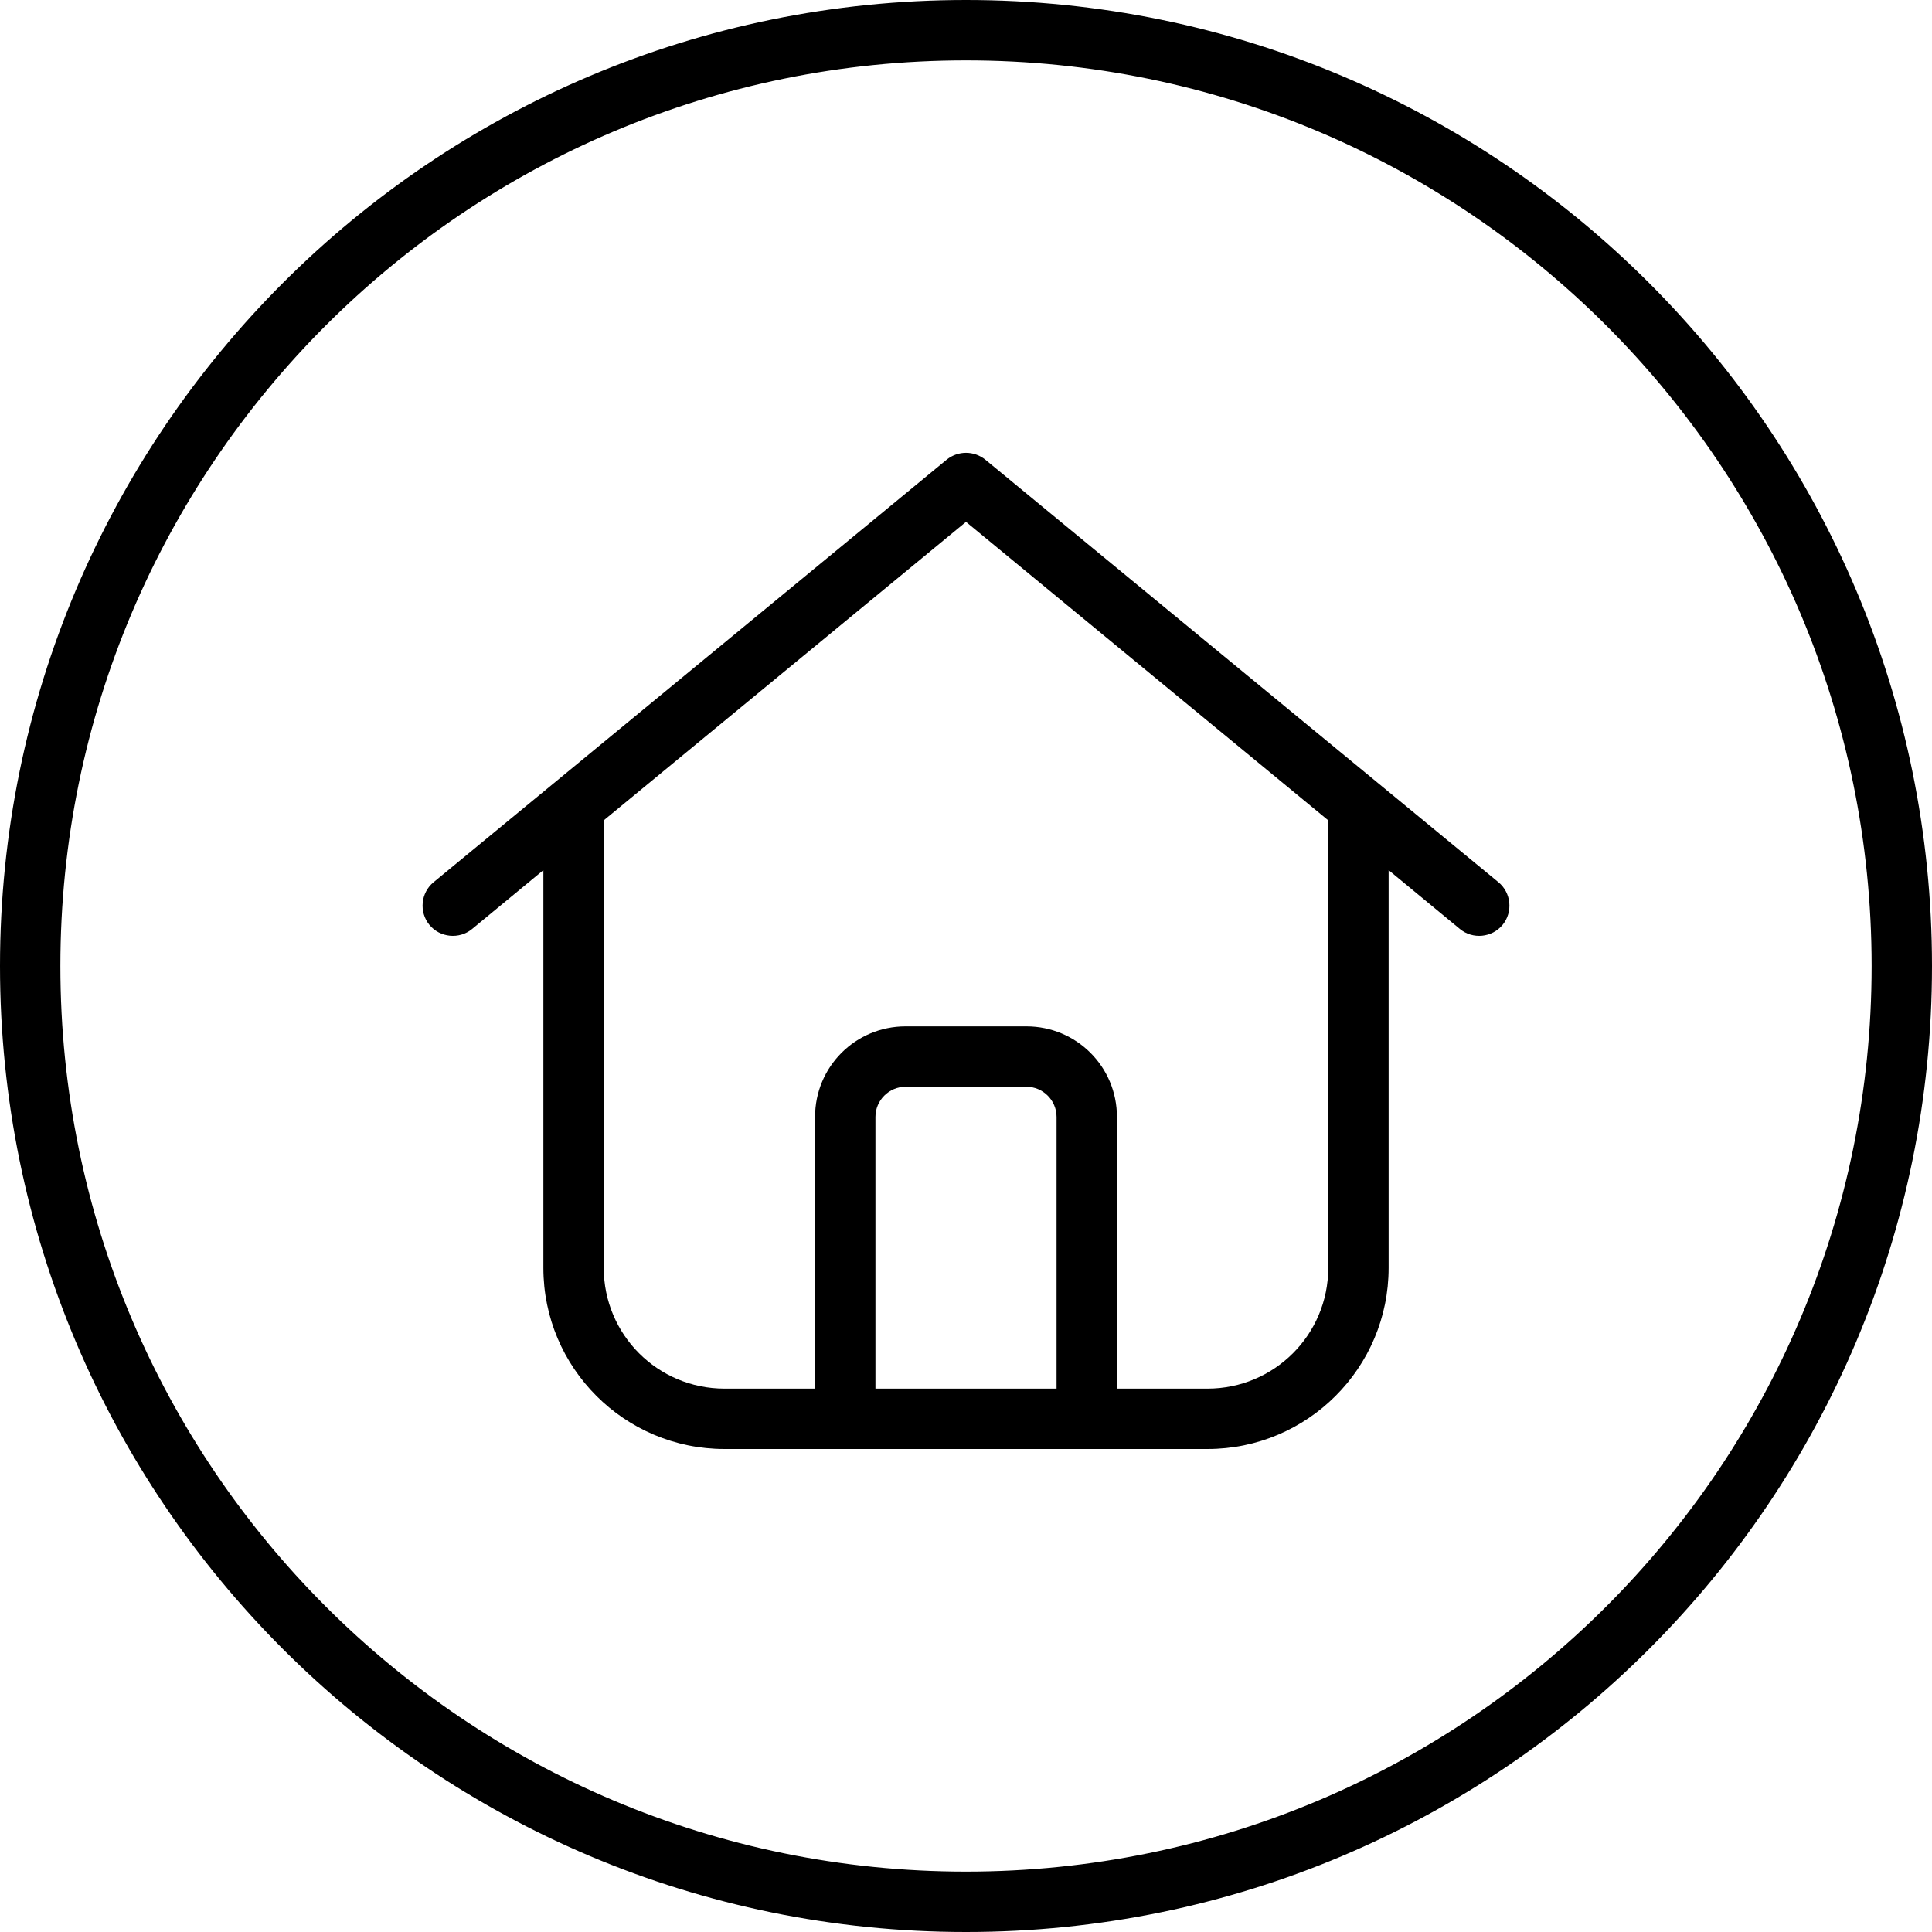
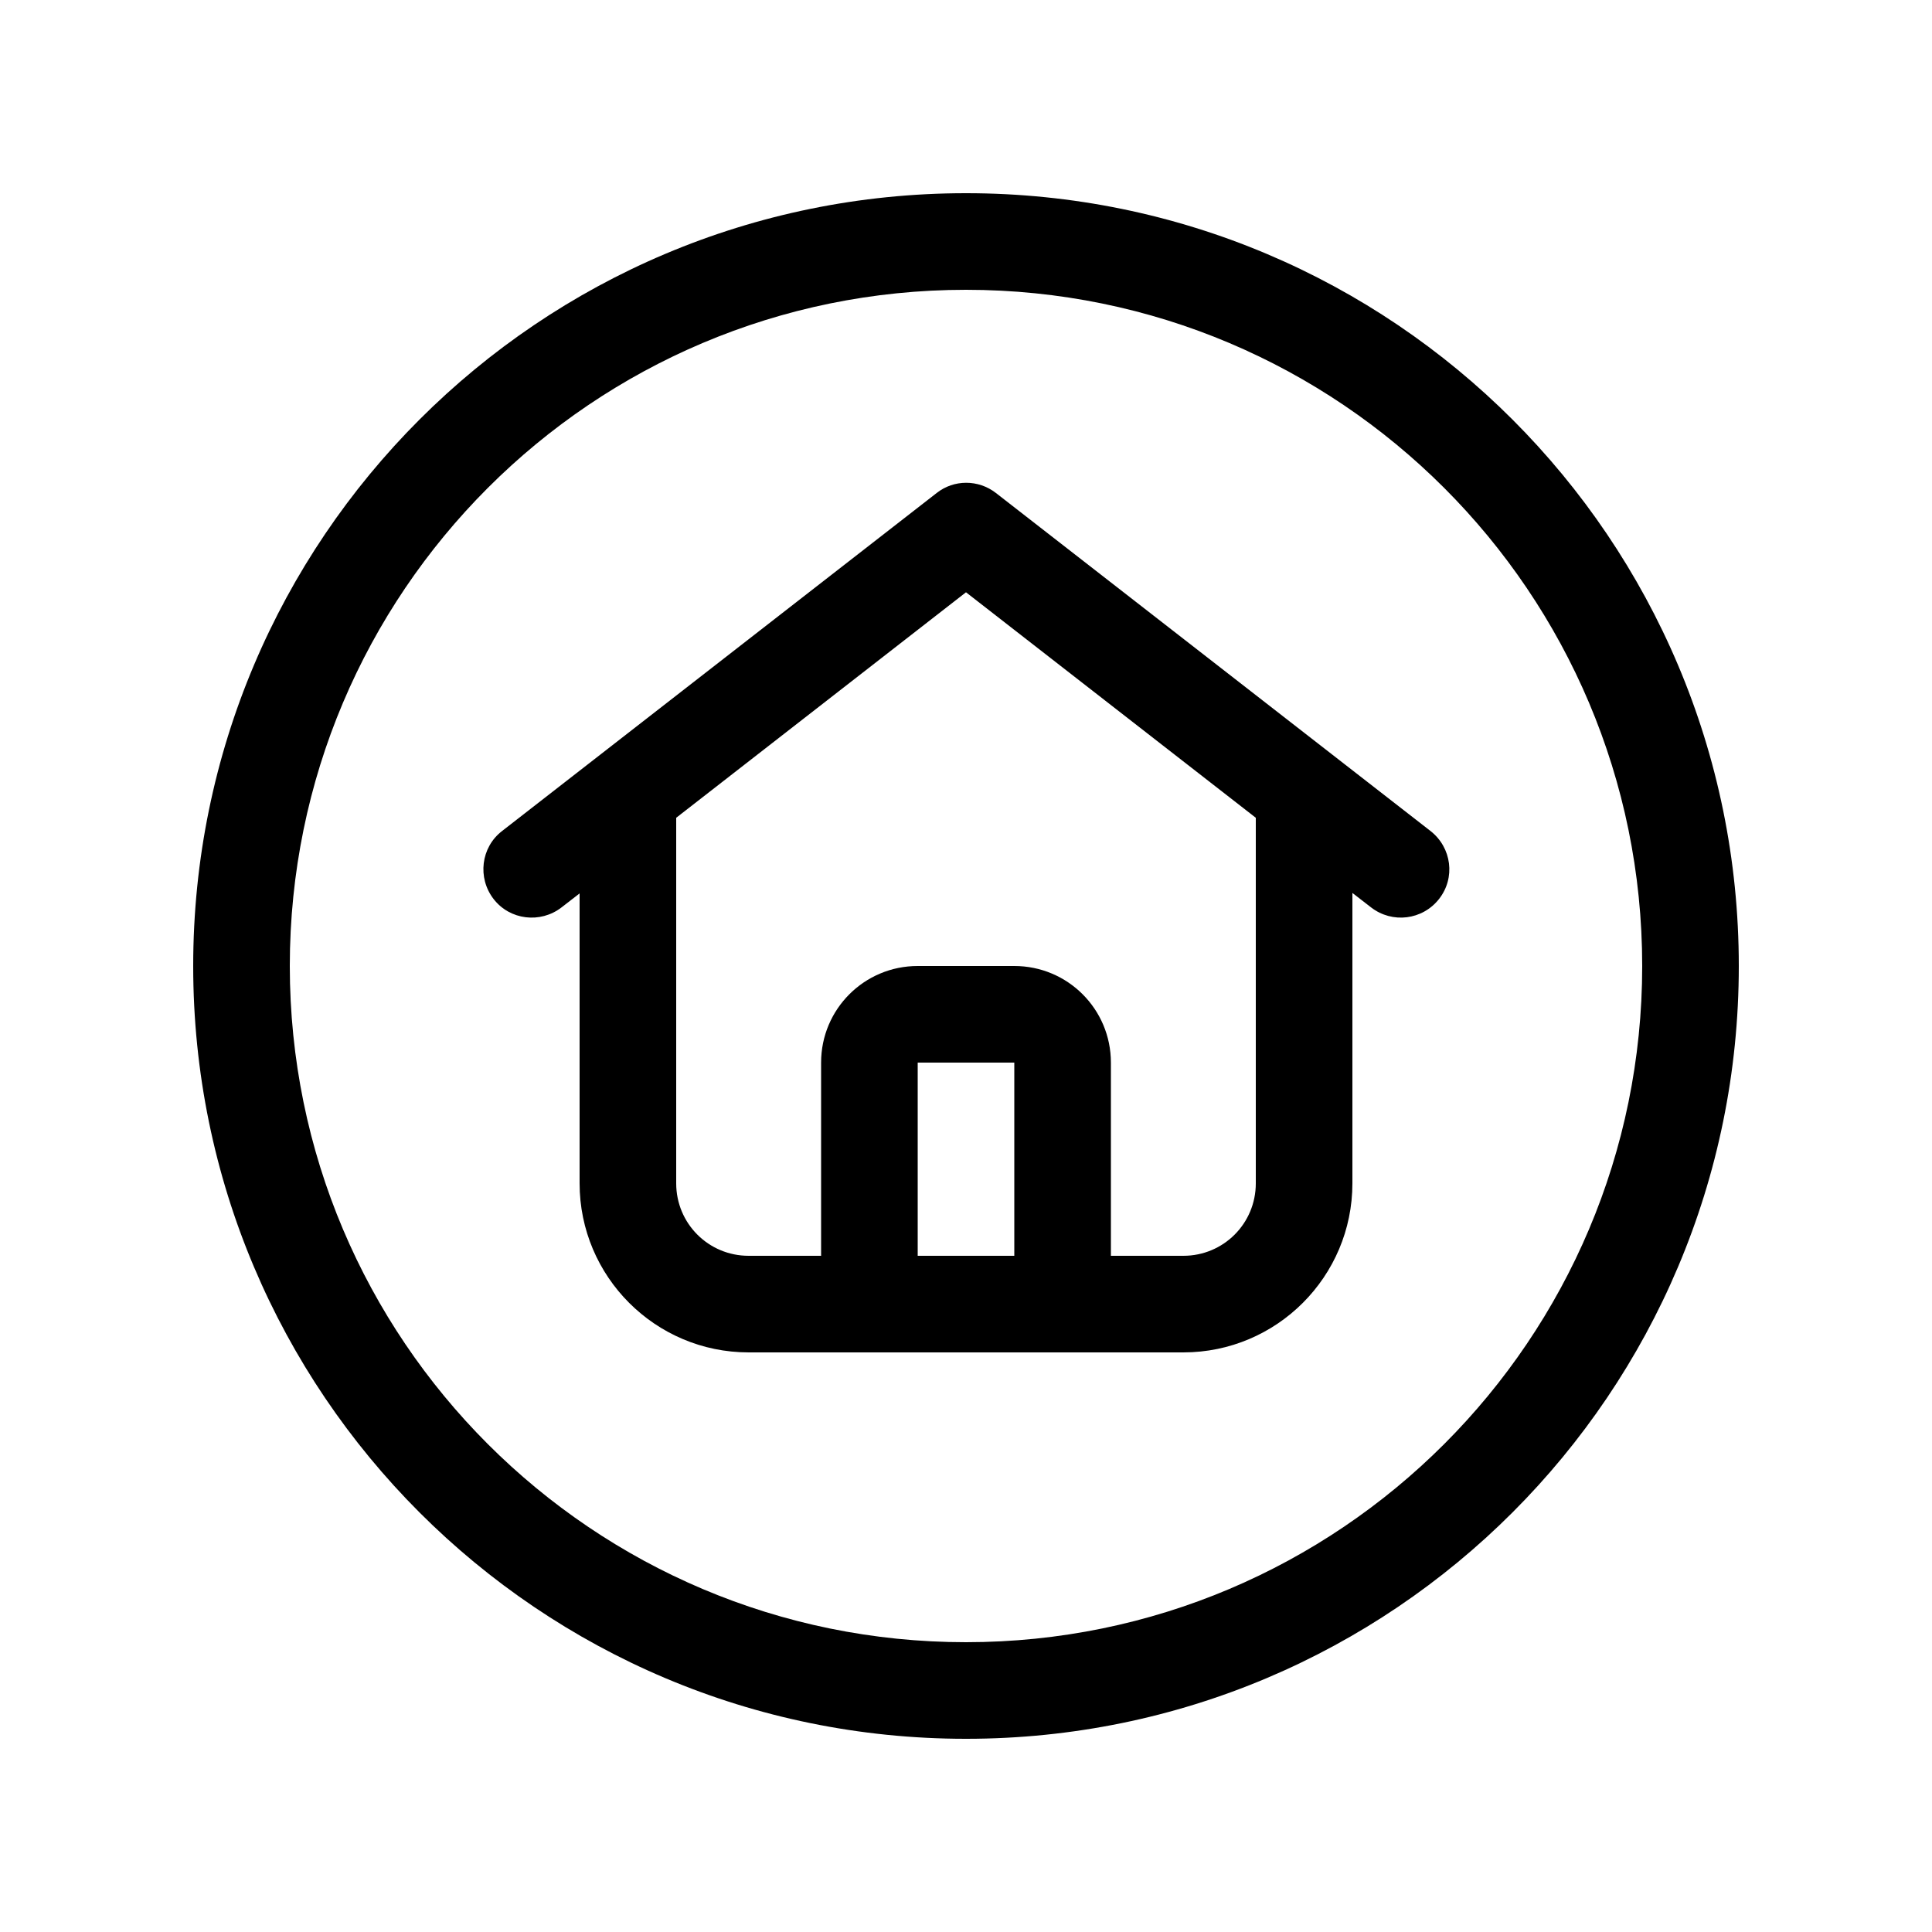
- <svg xmlns="http://www.w3.org/2000/svg" viewBox="0 0 512 512">
-   <path fill="currentColor" d="M256 16a240 240 0 1 1 0 480 240 240 0 1 1 0-480zm0 496a256 256 0 1 0 0-512 256 256 0 1 0 0 512zM232 296c0-4.4 3.6-8 8-8l32 0c4.4 0 8 3.6 8 8l0 72-48 0 0-72zm-16 72l-24 0c-17.7 0-32-14.3-32-32l0-118.6 96-79.1 96 79.1 0 118.6c0 17.7-14.3 32-32 32l-24 0 0-72c0-13.3-10.7-24-24-24l-32 0c-13.3 0-24 10.7-24 24l0 72zM144 230.6L144 336c0 26.5 21.5 48 48 48l128 0c26.5 0 48-21.5 48-48l0-105.4 18.9 15.6c3.4 2.8 8.5 2.3 11.3-1.1s2.3-8.5-1.1-11.3l-136-112c-3-2.4-7.2-2.4-10.2 0l-136 112c-3.4 2.8-3.9 7.9-1.1 11.3s7.9 3.9 11.3 1.1L144 230.6z" />
+ <svg xmlns="http://www.w3.org/2000/svg" viewBox="0 0 640 640">
+   <path fill="currentColor" d="M320 96C443.7 96 544 196.3 544 320C544 443.7 443.7 544 320 544C196.3 544 96 443.7 96 320C96 196.3 196.3 96 320 96zM320 576C461.4 576 576 461.4 576 320C576 178.6 461.4 64 320 64C178.6 64 64 178.6 64 320C64 461.4 178.6 576 320 576zM304 416L304 352L336 352L336 416L304 416zM272 416L248 416C234.7 416 224 405.3 224 392L224 270.9L320 196.2L416 270.9L416 392C416 405.3 405.3 416 392 416L368 416L368 352C368 334.3 353.7 320 336 320L304 320C286.3 320 272 334.3 272 352L272 416zM192 295.8L192 392C192 422.9 217.1 448 248 448L392 448C422.9 448 448 422.9 448 392L448 295.8L454.2 300.6C461.2 306 471.2 304.8 476.7 297.8C482.2 290.8 480.9 280.8 473.9 275.3L329.9 163.3C324.1 158.8 316 158.8 310.3 163.3L166.3 275.3C159.3 280.7 158.1 290.8 163.5 297.8C168.9 304.8 179 306 186 300.6L192.2 295.8z" />
</svg>
